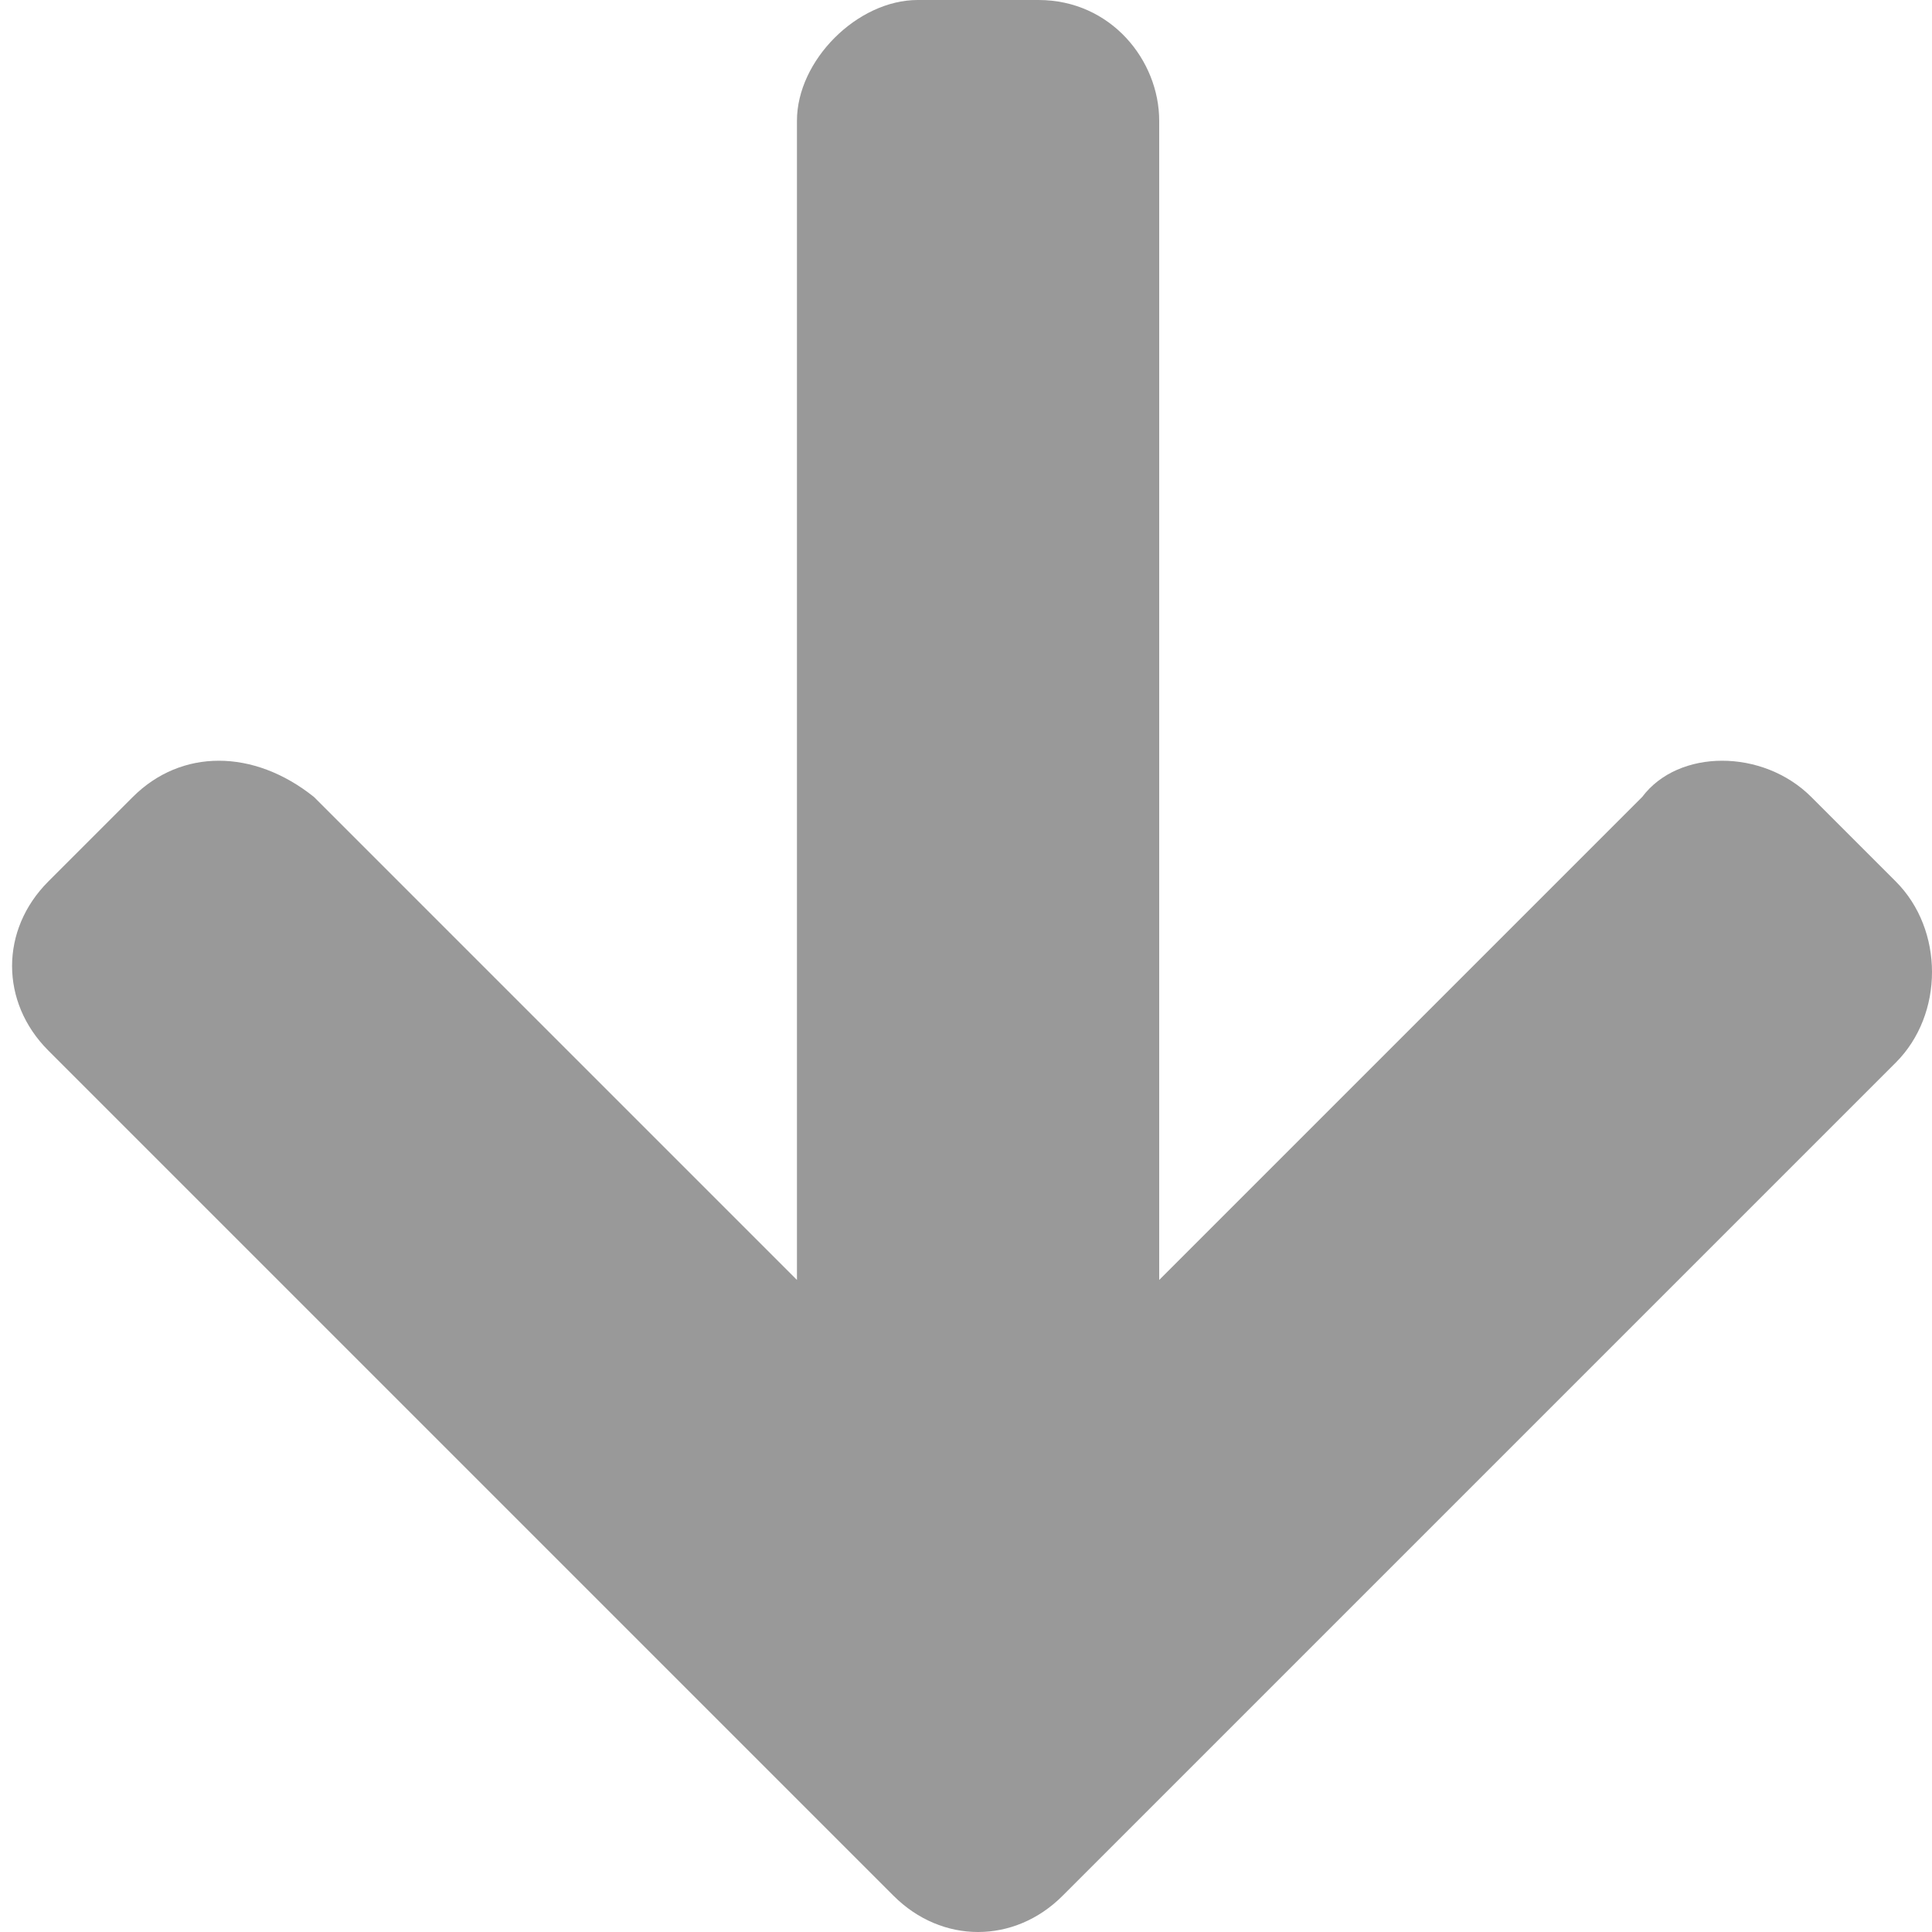
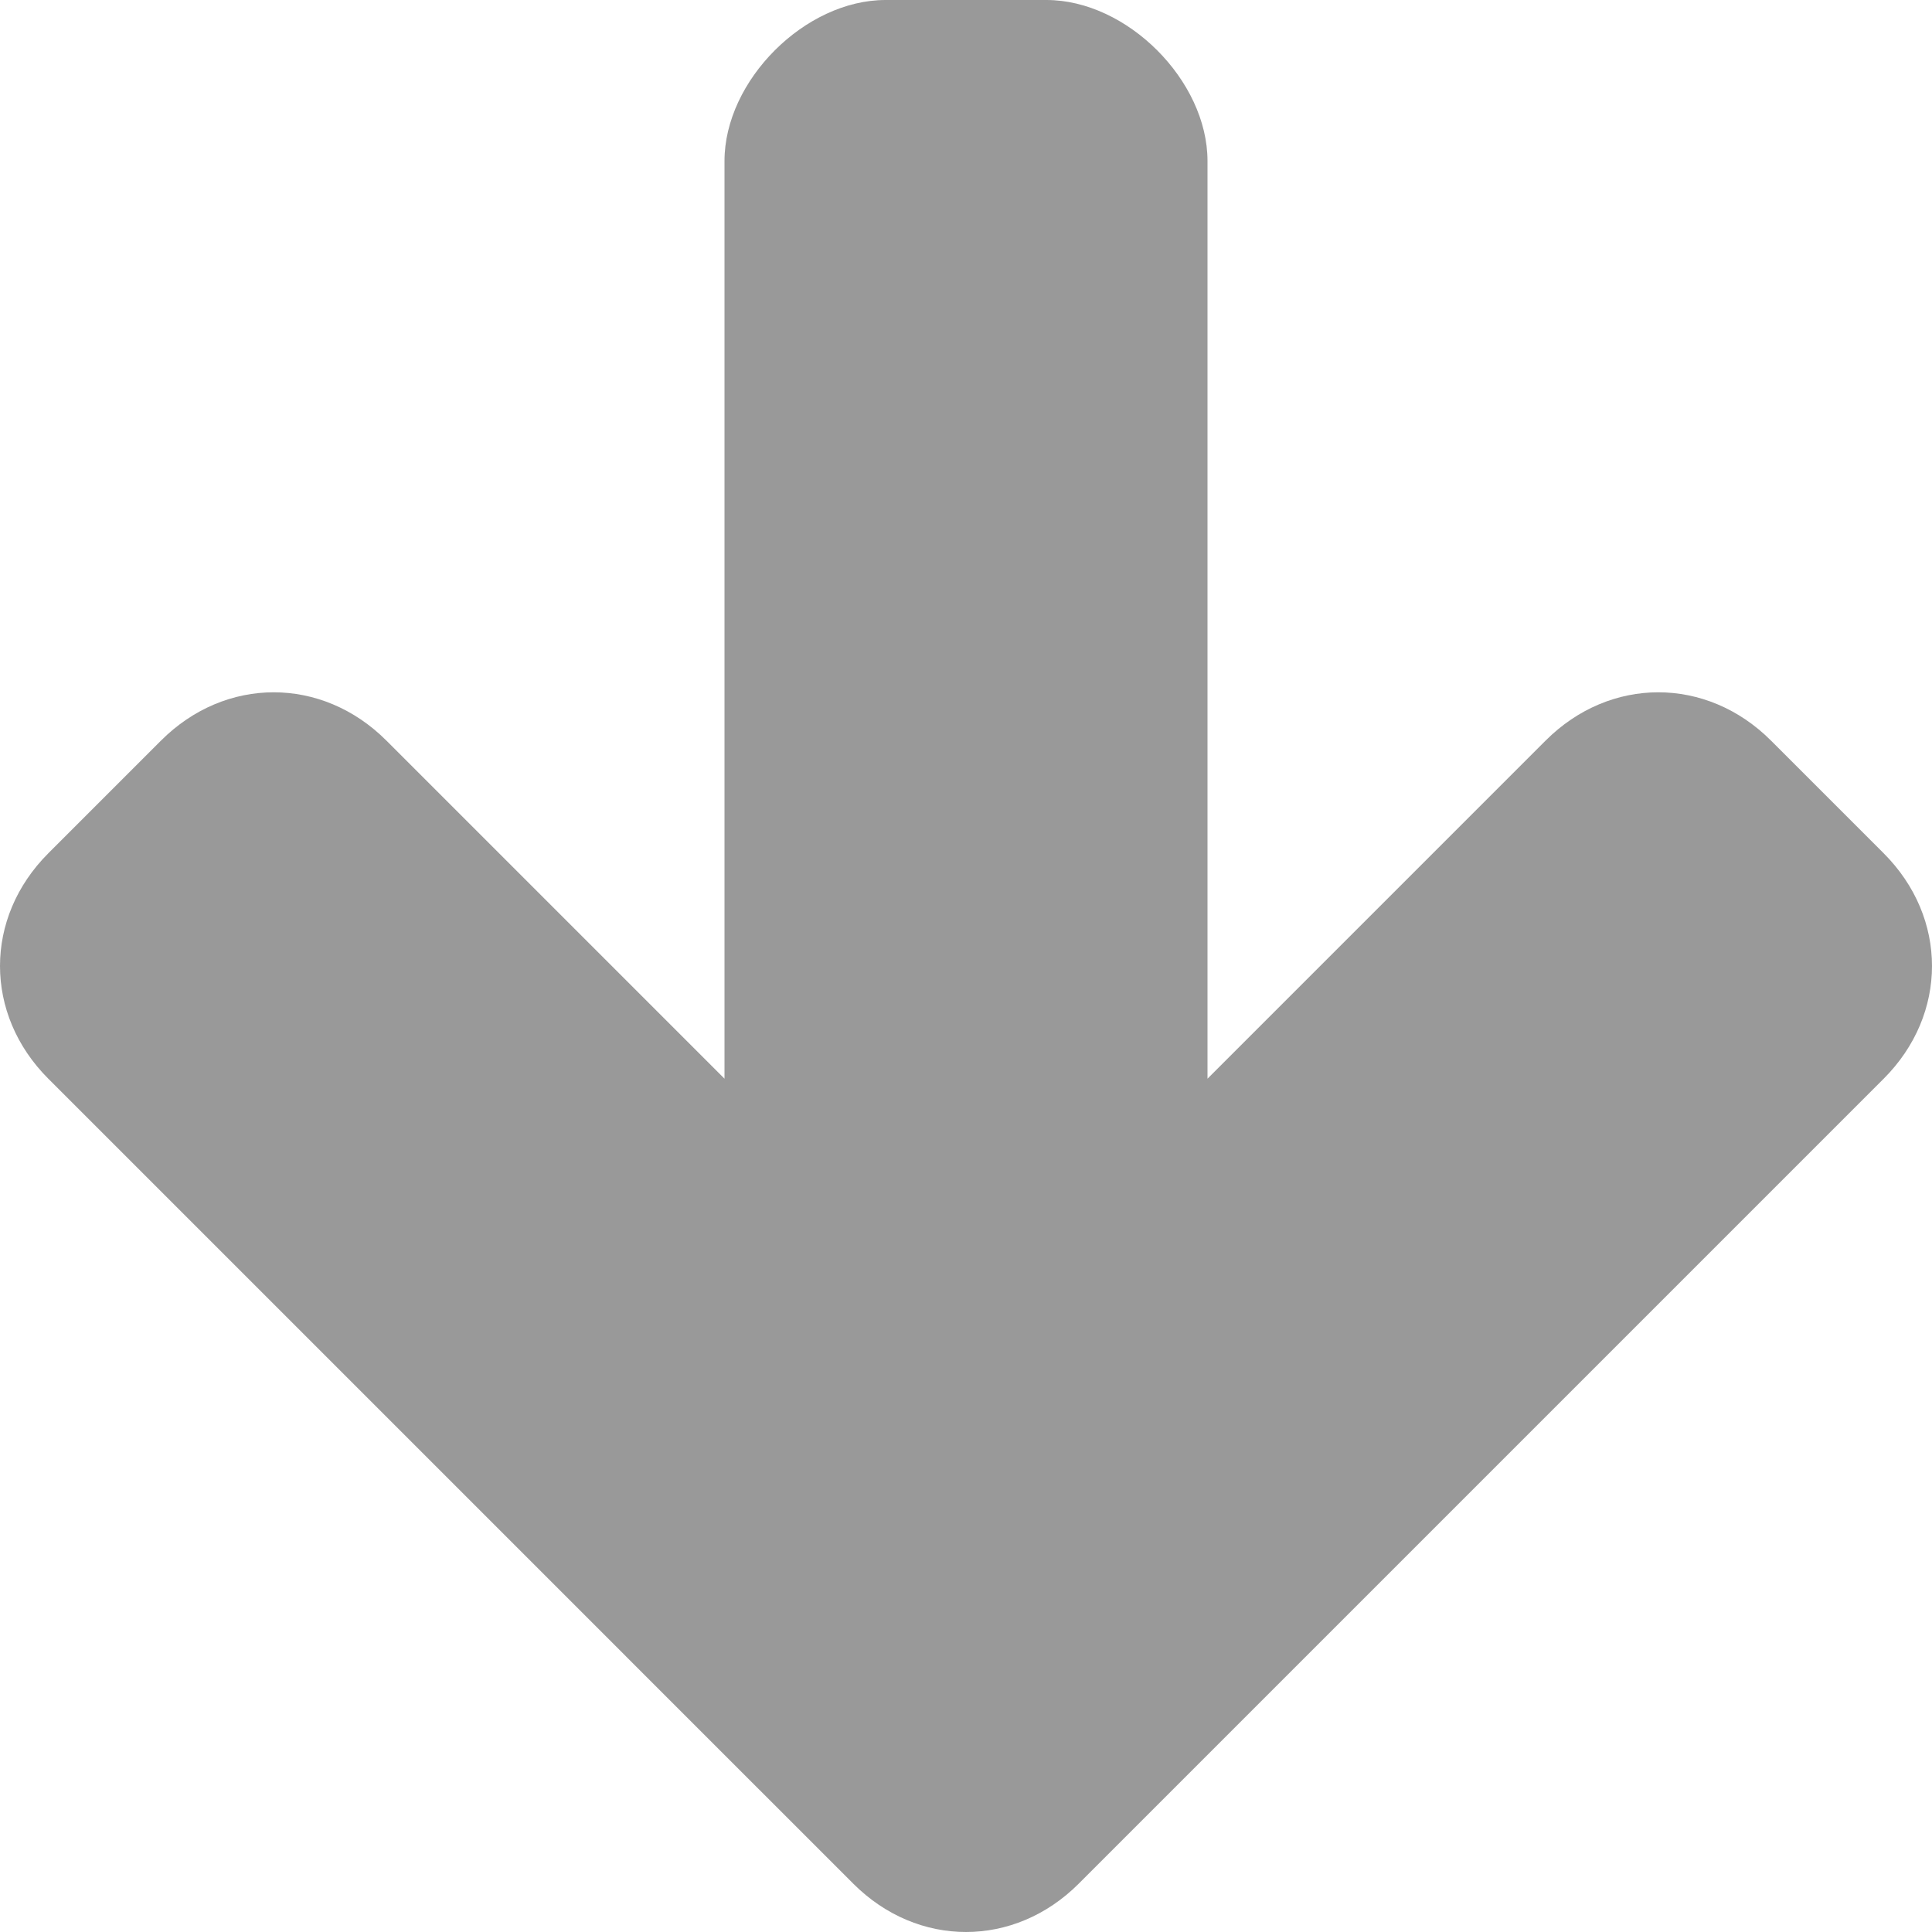
- <svg xmlns="http://www.w3.org/2000/svg" version="1.1" x="0px" y="0px" width="16px" height="16px" viewBox="-0.1 0 16 16" style="overflow:visible;enable-background:new -0.1 0 16 16;" xml:space="preserve">
+ <svg xmlns="http://www.w3.org/2000/svg" version="1.1" x="0px" y="0px" width="12px" height="12px" viewBox="0 0 12 12" style="overflow:visible;enable-background:new 0 0 12 12;" xml:space="preserve">
  <defs>
</defs>
-   <path style="fill:#999999;" d="M15.6,7.3l-0.7-0.7c-0.4-0.4-1.1-0.4-1.4,0l-4,4V1c0-0.5-0.4-1-1-1h-1c-0.5,0-1,0.5-1,1v9.6l-4-4  C2,6.2,1.4,6.2,1,6.6L0.3,7.3c-0.4,0.4-0.4,1,0,1.4l7,7c0.4,0.4,1,0.4,1.4,0L9.4,15c0,0,0,0,0,0l6.2-6.2C16,8.4,16,7.7,15.6,7.3z" />
+   <path style="fill:#999999;" d="M7.5,1v5.7l2.1-2.1c0.4-0.4,1-0.4,1.4,0l0.7,0.7c0.4,0.4,0.4,1,0,1.4l-5,5c-0.4,0.4-1,0.4-1.4,0  L4.6,11c0,0,0,0,0,0L0.3,6.7c-0.4-0.4-0.4-1,0-1.4L1,4.6c0.4-0.4,1-0.4,1.4,0l2.1,2.1V1c0-0.5,0.5-1,1-1h1C7,0,7.5,0.5,7.5,1z" />
</svg>
